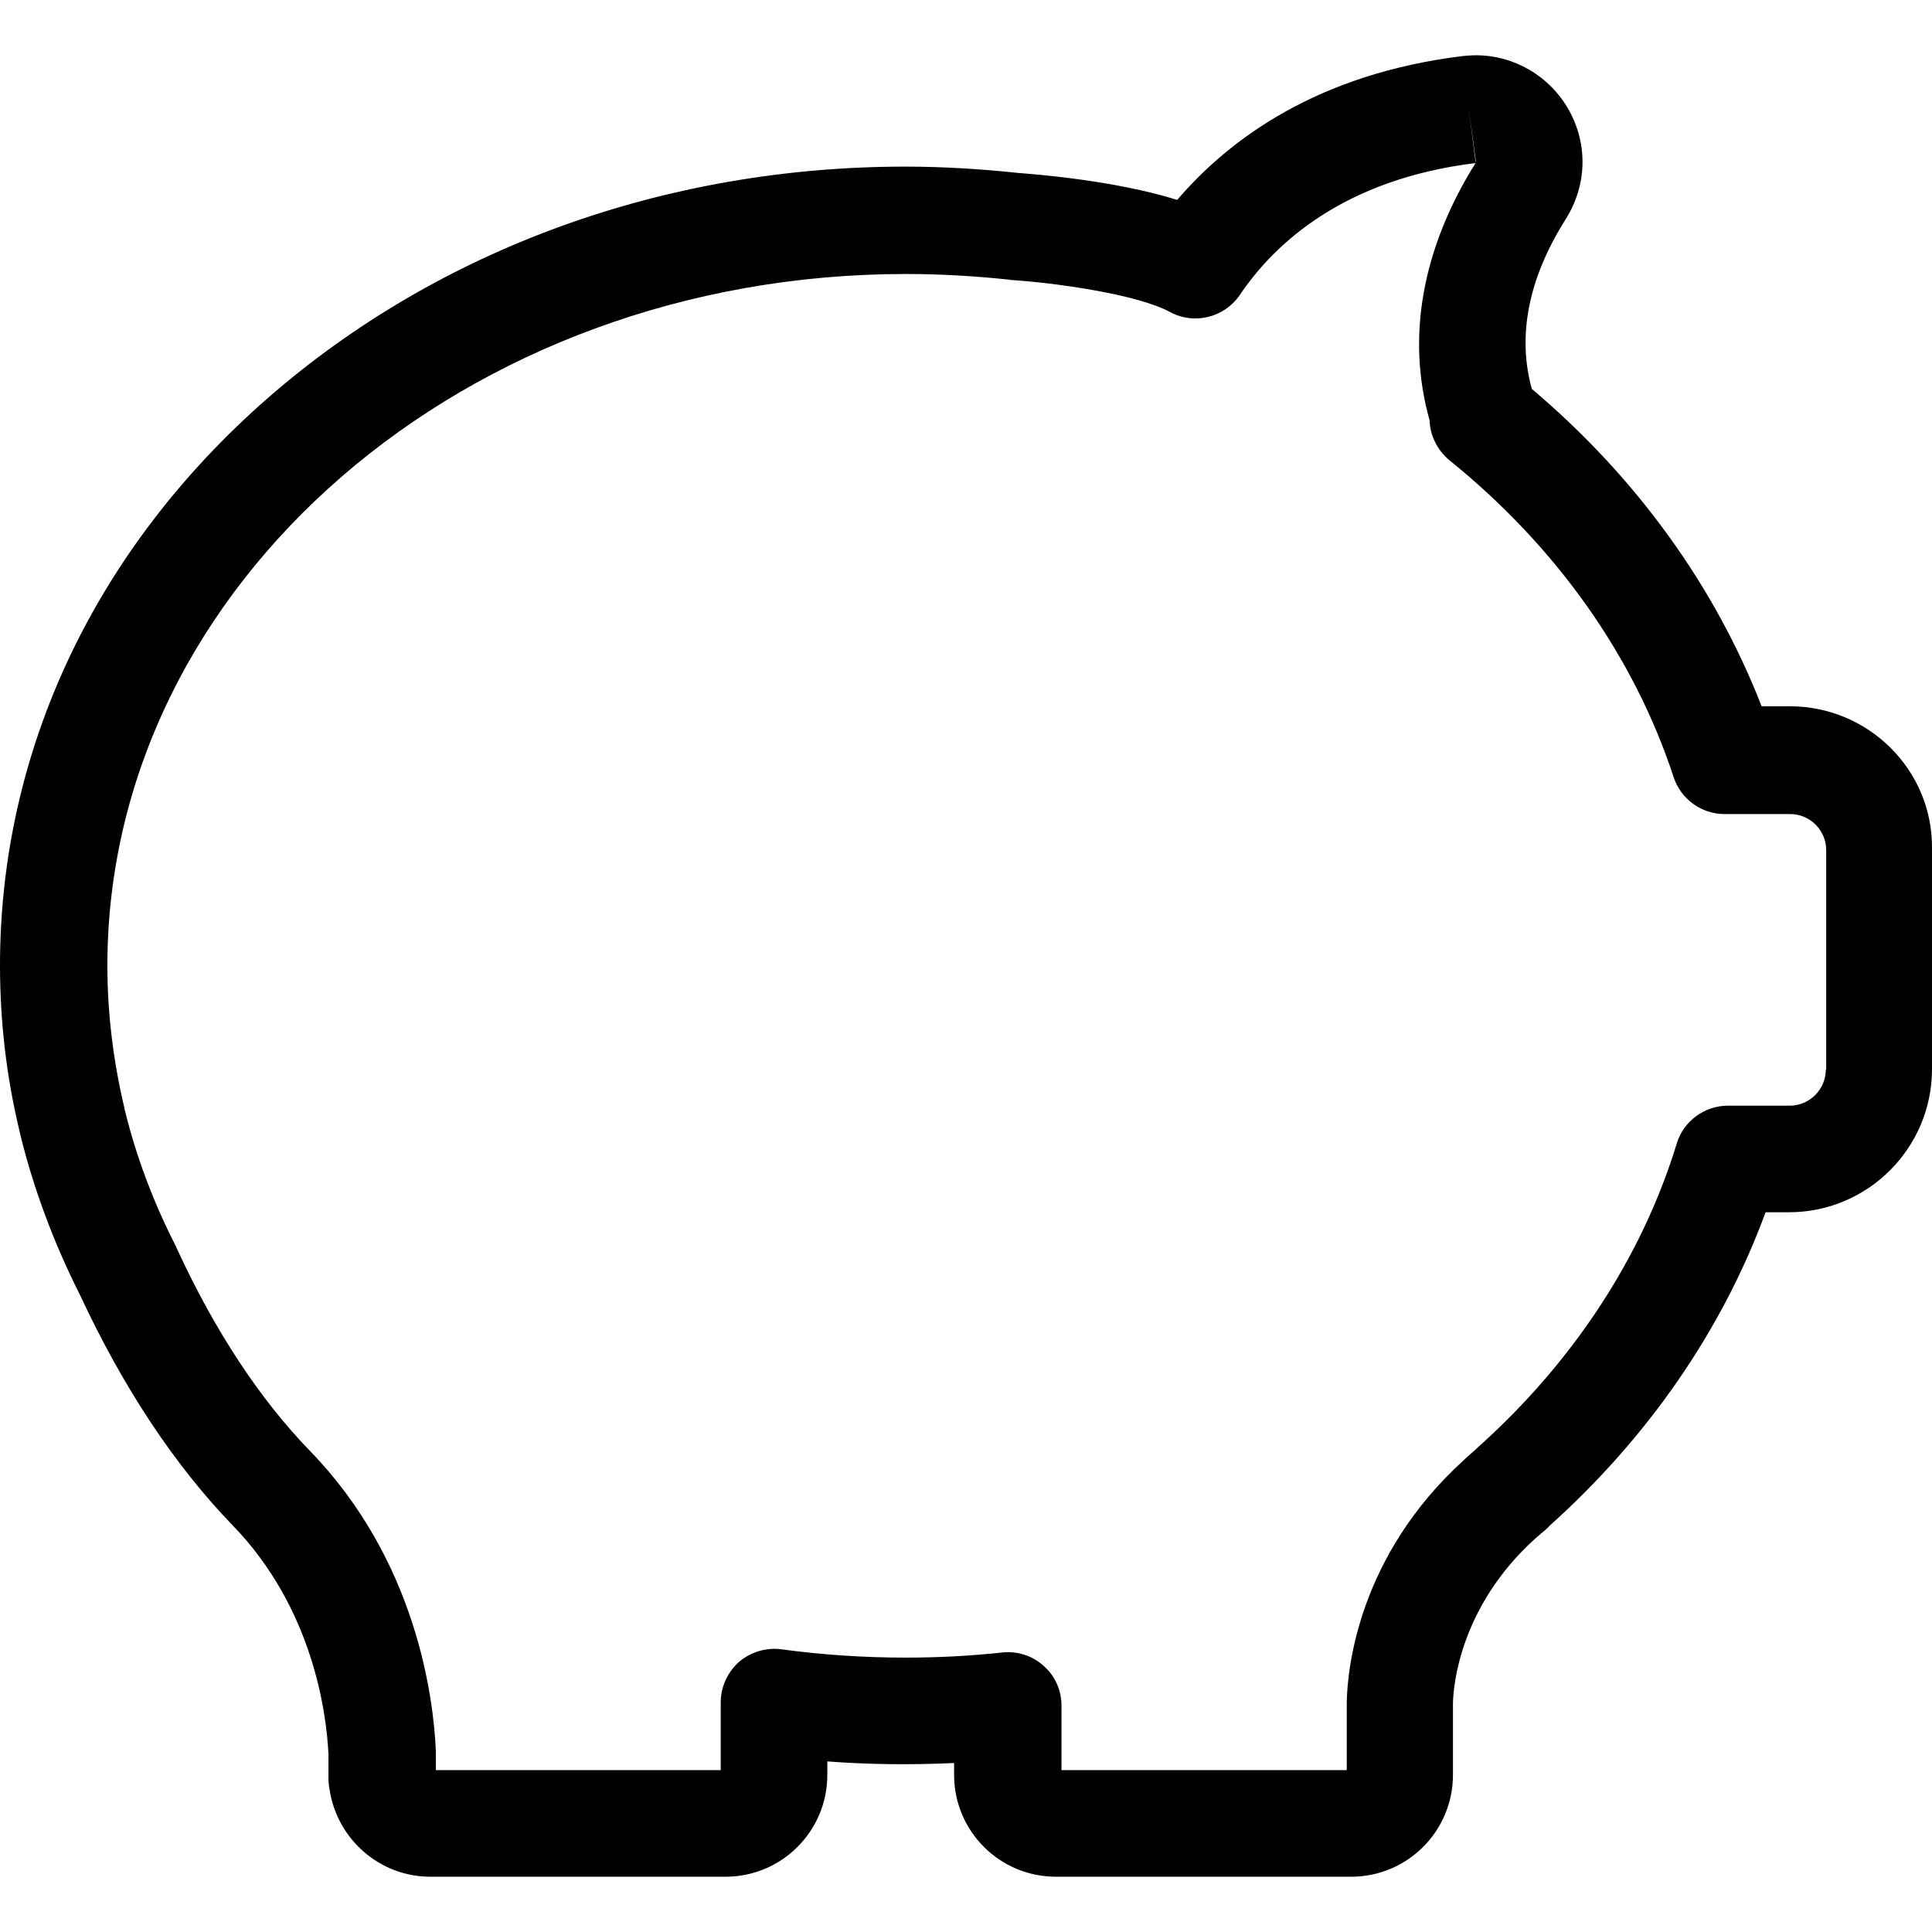
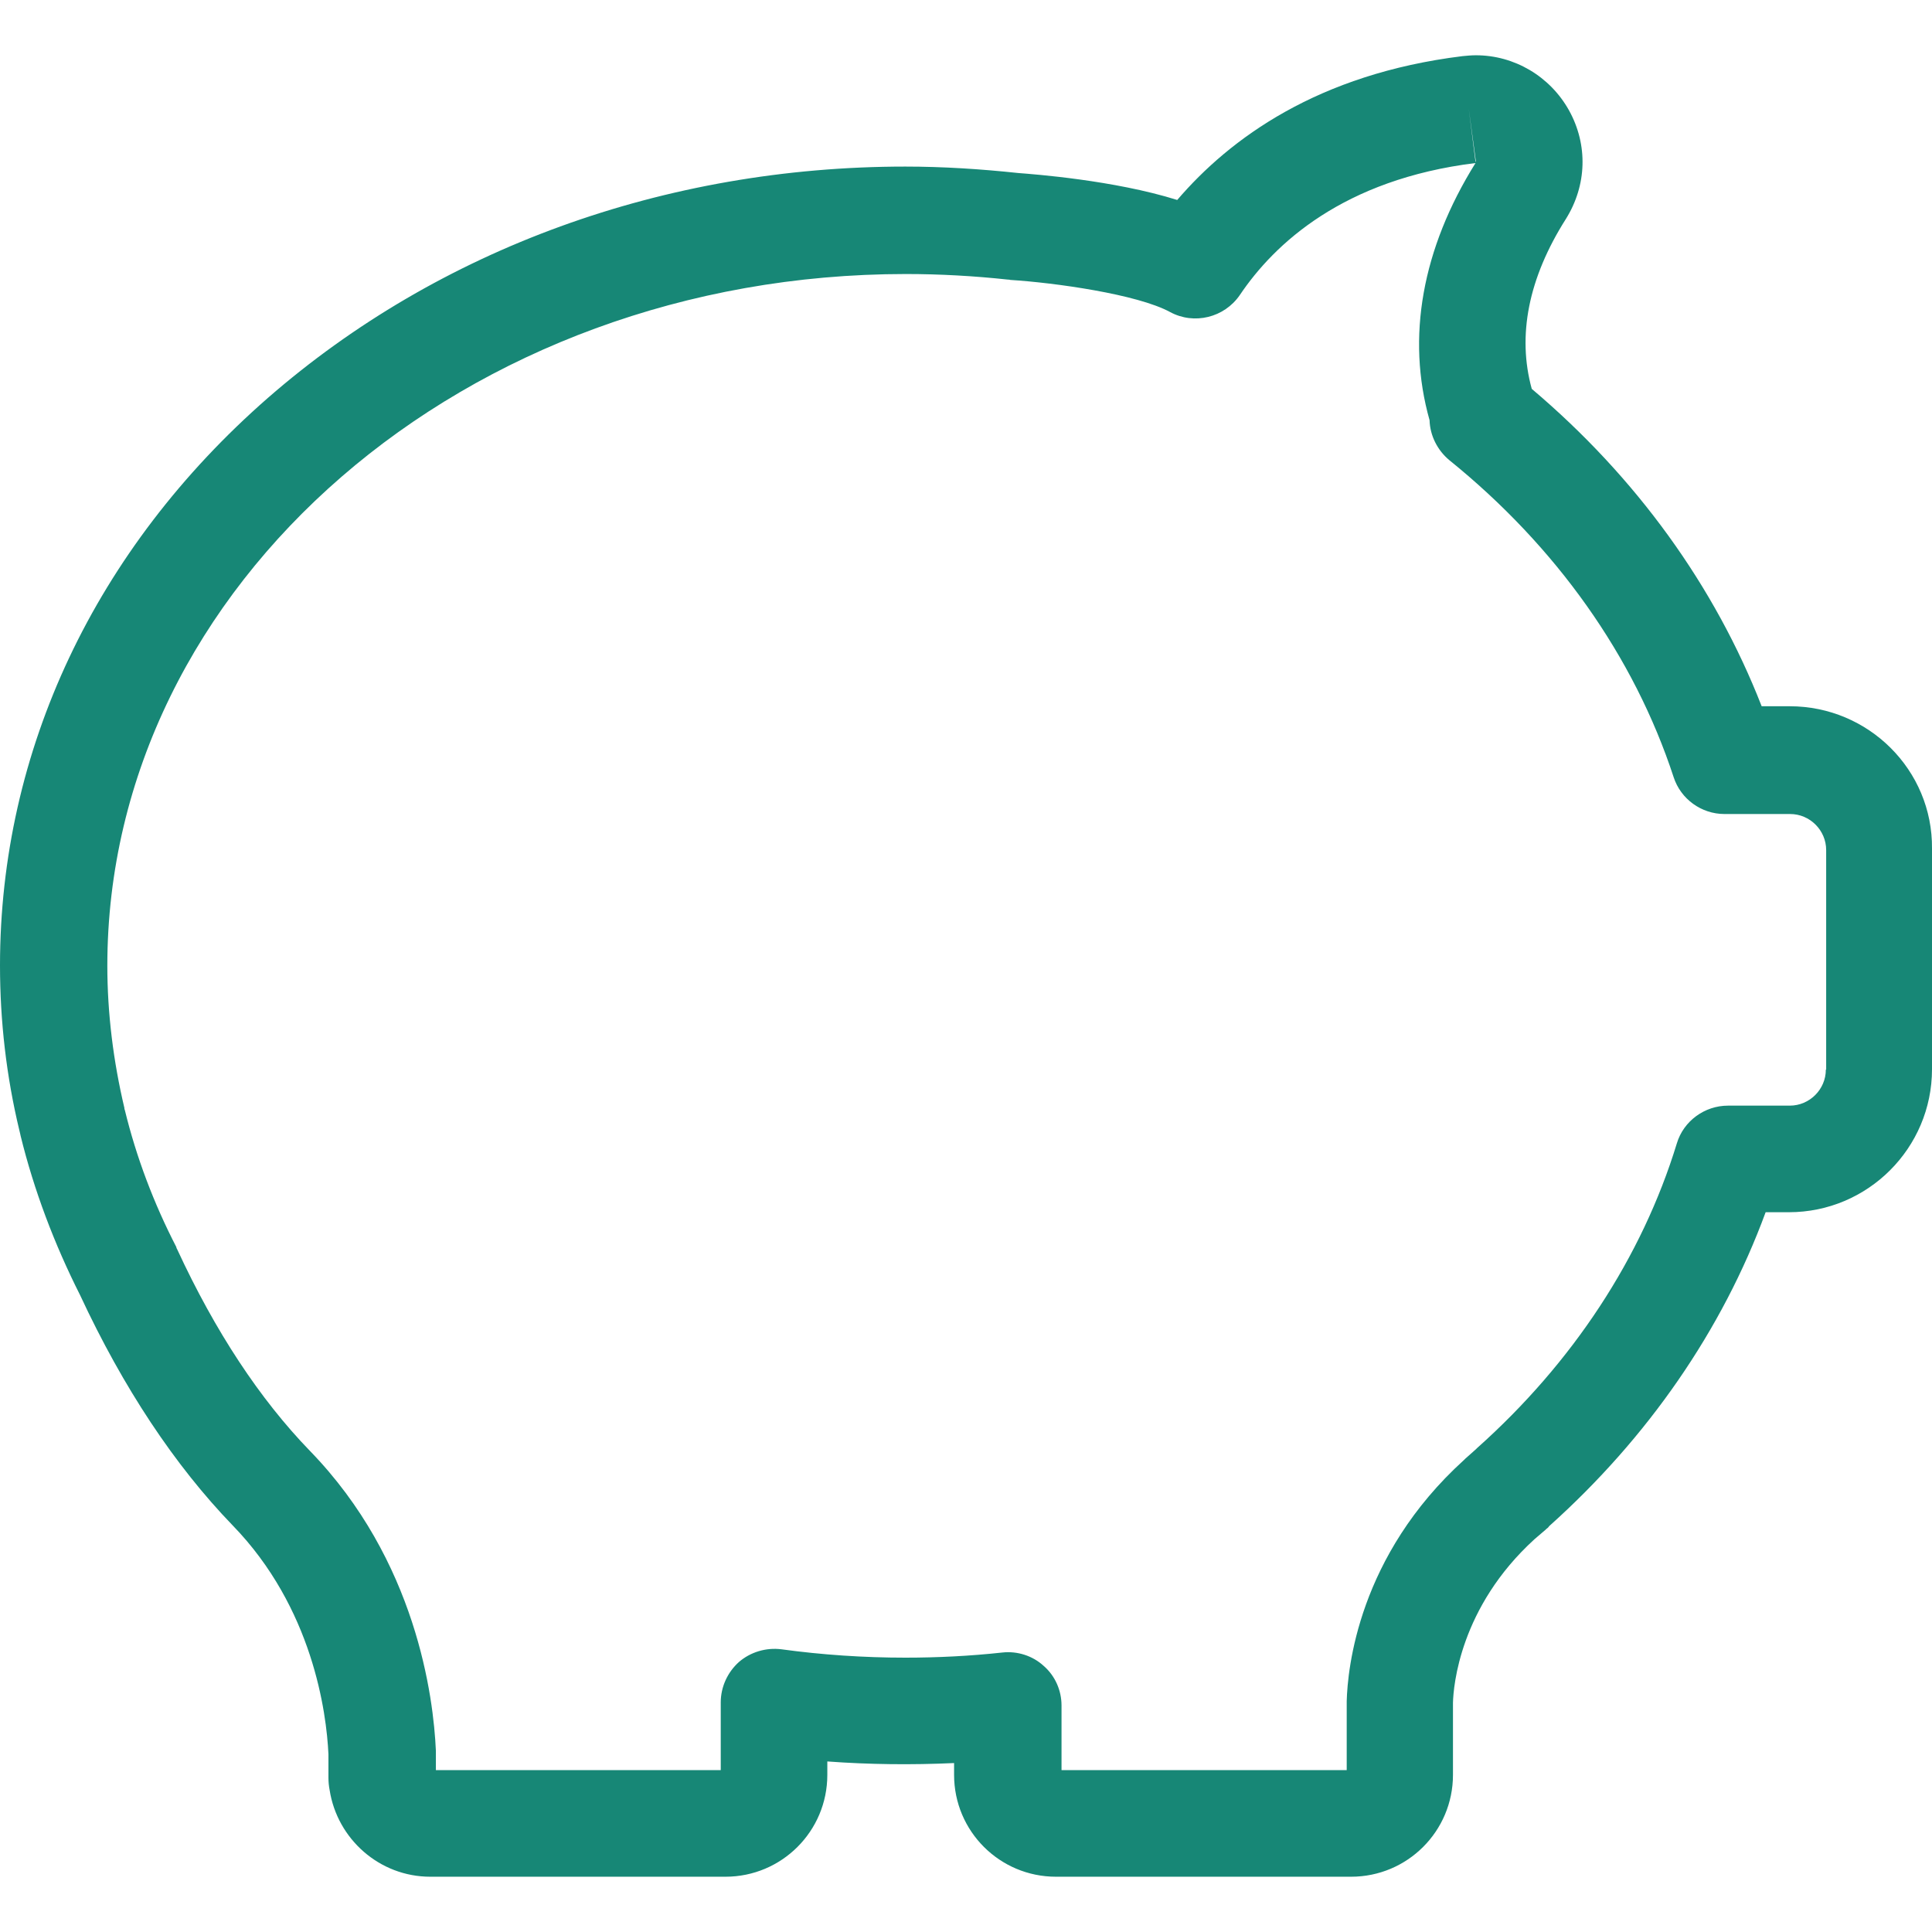
- <svg xmlns="http://www.w3.org/2000/svg" version="1.1" id="Capa_1" x="0px" y="0px" viewBox="0 0 487.602 487.602" style="enable-background:new 0 0 487.602 487.602;" xml:space="preserve">
-   <g>
-     <path d="M451.7,178.251h-7.1c-11.8-30.3-31.6-57.8-58-80.1c-3.7-13.4-0.9-27.9,8.6-42.9c5.3-8.5,5.6-18.7,0.8-27.4   c-4.8-8.6-13.8-13.9-23.5-13.9c-1.1,0-2.3,0.1-3.4,0.2c-36.5,4.5-58.7,20.8-72,36.3c-16-5-36.3-6.5-40.1-6.8   c-9.4-1-19-1.6-28.5-1.6c-60.7,0-117.8,20.8-160.9,58.4c-43.6,38.1-67.6,89-67.6,143.2c0,14,1.6,28,4.9,41.7   c0.1,0.3,0.1,0.6,0.2,0.8l0.1,0.5c3.4,13.8,8.5,27.3,15,40.2c10.9,23.4,23.9,43,38.5,58.1c20.2,20.8,23.7,47.2,24.2,57.8v5.2   c0,0.2,0,0.5,0,0.7c0,1.1,0.1,2.1,0.3,3.1c1.9,12.4,12.6,21.9,25.4,21.9h74.5c14.2,0,25.7-11.5,25.7-25.7v-3.4   c10.6,0.8,21.3,0.9,32,0.4v3c0,14.2,11.5,25.7,25.7,25.7H341c14.2,0,25.7-11.5,25.7-25.7v-18.2c0.1-4.2,1.7-24.1,20.6-41.3   c0.9-0.8,1.9-1.6,2.8-2.4c0.1-0.1,0.1-0.1,0.2-0.2c0.3-0.2,0.5-0.4,0.7-0.7c24.9-22.3,43.7-49.5,54.6-79.2h5.9   c19.9,0,36.1-16.2,36.1-36.1v-55.7C487.8,194.351,471.6,178.251,451.7,178.251z M372.5,40.851   C372.4,40.851,372.4,40.851,372.5,40.851c-0.1-0.1-0.1-0.1-0.1-0.1s0,0,0,0.1l0,0l-1.7-13.4L372.5,40.851z M460.8,269.951   c0,5-4.1,9.1-9.1,9.1h-15.6c-5.9,0-11.2,3.9-12.9,9.5c-8.8,28.8-26.3,55.4-50.4,76.9c-0.1,0.1-0.1,0.1-0.2,0.2l-0.1,0.1   c-0.9,0.8-1.8,1.6-2.7,2.4c-0.1,0.1-0.2,0.2-0.3,0.3c-26.7,24.2-29.4,52.7-29.6,60.9c0,0.1,0,0.2,0,0.3v17.1h-72v-16.3   c0-3.8-1.6-7.5-4.5-10c-2.8-2.6-6.7-3.8-10.4-3.4c-8.2,0.9-16.4,1.3-24.5,1.3c-10.5,0-21-0.7-31.3-2.1c-3.9-0.5-7.8,0.7-10.7,3.2   c-2.9,2.6-4.6,6.3-4.6,10.2v17.1H110v-4.3c0-0.2,0-0.4,0-0.6c-0.6-13.5-4.9-48-31.8-75.7c-12.6-13-23.9-30.1-33.5-50.9   c-0.1-0.2-0.2-0.3-0.2-0.5c-5.7-11.1-10.1-22.7-13-34.6c0-0.1-0.1-0.2-0.1-0.3c0-0.1,0-0.1,0-0.2c-2.8-11.8-4.3-23.9-4.3-35.9   c0-96.3,90.4-174.6,201.5-174.6c8.6,0,17.3,0.5,25.8,1.4c0.2,0,0.4,0,0.6,0.1c11.2,0.7,32,3.6,40.3,8.1c6.1,3.3,13.7,1.4,17.6-4.3   c8.7-12.9,26.1-29.2,59.5-33.3c-13.5,21.6-17.5,44-11.6,64.9c0.1,3.9,2,7.6,5,10.1c27,21.8,46.6,49.5,56.6,80   c1.8,5.5,7,9.3,12.8,9.3c0.1,0,0.1,0,0.2,0h16.4c5,0,9.1,4.1,9.1,9.1v55.4H460.8z" />
-   </g>
-   <g>
- </g>
-   <g>
- </g>
-   <g>
- </g>
-   <g>
- </g>
-   <g>
- </g>
-   <g>
- </g>
-   <g>
- </g>
-   <g>
- </g>
-   <g>
- </g>
-   <g>
- </g>
-   <g>
- </g>
-   <g>
- </g>
-   <g>
- </g>
-   <g>
- </g>
-   <g>
- </g>
+ <svg xmlns="http://www.w3.org/2000/svg" width="18" height="18" viewBox="0 0 18 18" fill="none">
+   <path d="M16.675 6.58H16.413C15.977 5.462 15.246 4.447 14.271 3.623C14.135 3.129 14.238 2.593 14.589 2.04C14.785 1.726 14.796 1.349 14.618 1.028C14.441 0.711 14.109 0.515 13.751 0.515C13.71 0.515 13.666 0.519 13.626 0.523C12.278 0.689 11.459 1.29 10.968 1.863C10.377 1.678 9.628 1.623 9.487 1.612C9.14 1.575 8.786 1.552 8.435 1.552C6.194 1.552 4.087 2.32 2.495 3.708C0.886 5.115 0 6.994 0 8.995C0 9.511 0.059 10.028 0.181 10.534C0.185 10.545 0.185 10.556 0.188 10.563L0.192 10.582C0.317 11.091 0.506 11.59 0.746 12.066C1.148 12.93 1.628 13.653 2.167 14.211C2.913 14.979 3.042 15.953 3.06 16.344V16.536C3.06 16.544 3.06 16.555 3.06 16.562C3.06 16.603 3.064 16.64 3.071 16.677C3.142 17.134 3.536 17.485 4.009 17.485H6.759C7.283 17.485 7.708 17.061 7.708 16.536V16.411C8.099 16.44 8.494 16.444 8.889 16.426V16.536C8.889 17.061 9.314 17.485 9.838 17.485H12.588C13.112 17.485 13.537 17.061 13.537 16.536V15.864C13.541 15.71 13.6 14.975 14.297 14.34C14.331 14.31 14.367 14.281 14.401 14.251C14.404 14.248 14.404 14.248 14.408 14.244C14.419 14.237 14.427 14.229 14.434 14.218C15.353 13.395 16.047 12.391 16.45 11.294H16.667C17.402 11.294 18 10.696 18 9.962V7.906C18.007 7.175 17.409 6.58 16.675 6.58ZM13.751 1.508C13.747 1.508 13.747 1.508 13.751 1.508C13.747 1.504 13.747 1.504 13.747 1.504C13.747 1.504 13.747 1.504 13.747 1.508L13.684 1.013L13.751 1.508ZM17.011 9.965C17.011 10.15 16.859 10.301 16.675 10.301H16.099C15.881 10.301 15.685 10.445 15.623 10.652C15.298 11.715 14.652 12.697 13.762 13.491C13.758 13.495 13.758 13.495 13.755 13.498L13.751 13.502C13.718 13.531 13.684 13.561 13.651 13.591C13.648 13.594 13.644 13.598 13.64 13.602C12.655 14.495 12.555 15.547 12.547 15.85C12.547 15.854 12.547 15.857 12.547 15.861V16.492H9.89V15.89C9.89 15.75 9.831 15.614 9.724 15.521C9.62 15.425 9.476 15.381 9.34 15.396C9.037 15.429 8.734 15.444 8.435 15.444C8.048 15.444 7.66 15.418 7.28 15.366C7.136 15.348 6.992 15.392 6.885 15.484C6.778 15.58 6.715 15.717 6.715 15.861V16.492H4.061V16.333C4.061 16.326 4.061 16.319 4.061 16.311C4.039 15.813 3.88 14.539 2.887 13.517C2.422 13.037 2.005 12.406 1.65 11.638C1.646 11.63 1.643 11.627 1.643 11.619C1.432 11.21 1.27 10.781 1.163 10.342C1.163 10.338 1.159 10.335 1.159 10.331C1.159 10.327 1.159 10.327 1.159 10.323C1.056 9.888 1 9.441 1 8.998C1 5.443 4.338 2.553 8.439 2.553C8.756 2.553 9.077 2.571 9.391 2.605C9.399 2.605 9.406 2.605 9.413 2.608C9.827 2.634 10.595 2.741 10.901 2.907C11.126 3.029 11.407 2.959 11.551 2.749C11.872 2.272 12.514 1.671 13.747 1.519C13.249 2.317 13.101 3.144 13.319 3.915C13.323 4.059 13.393 4.196 13.504 4.288C14.5 5.093 15.224 6.115 15.593 7.241C15.659 7.444 15.851 7.584 16.066 7.584C16.069 7.584 16.069 7.584 16.073 7.584H16.678C16.863 7.584 17.014 7.736 17.014 7.92V9.965H17.011Z" fill="#178776" />
</svg>
